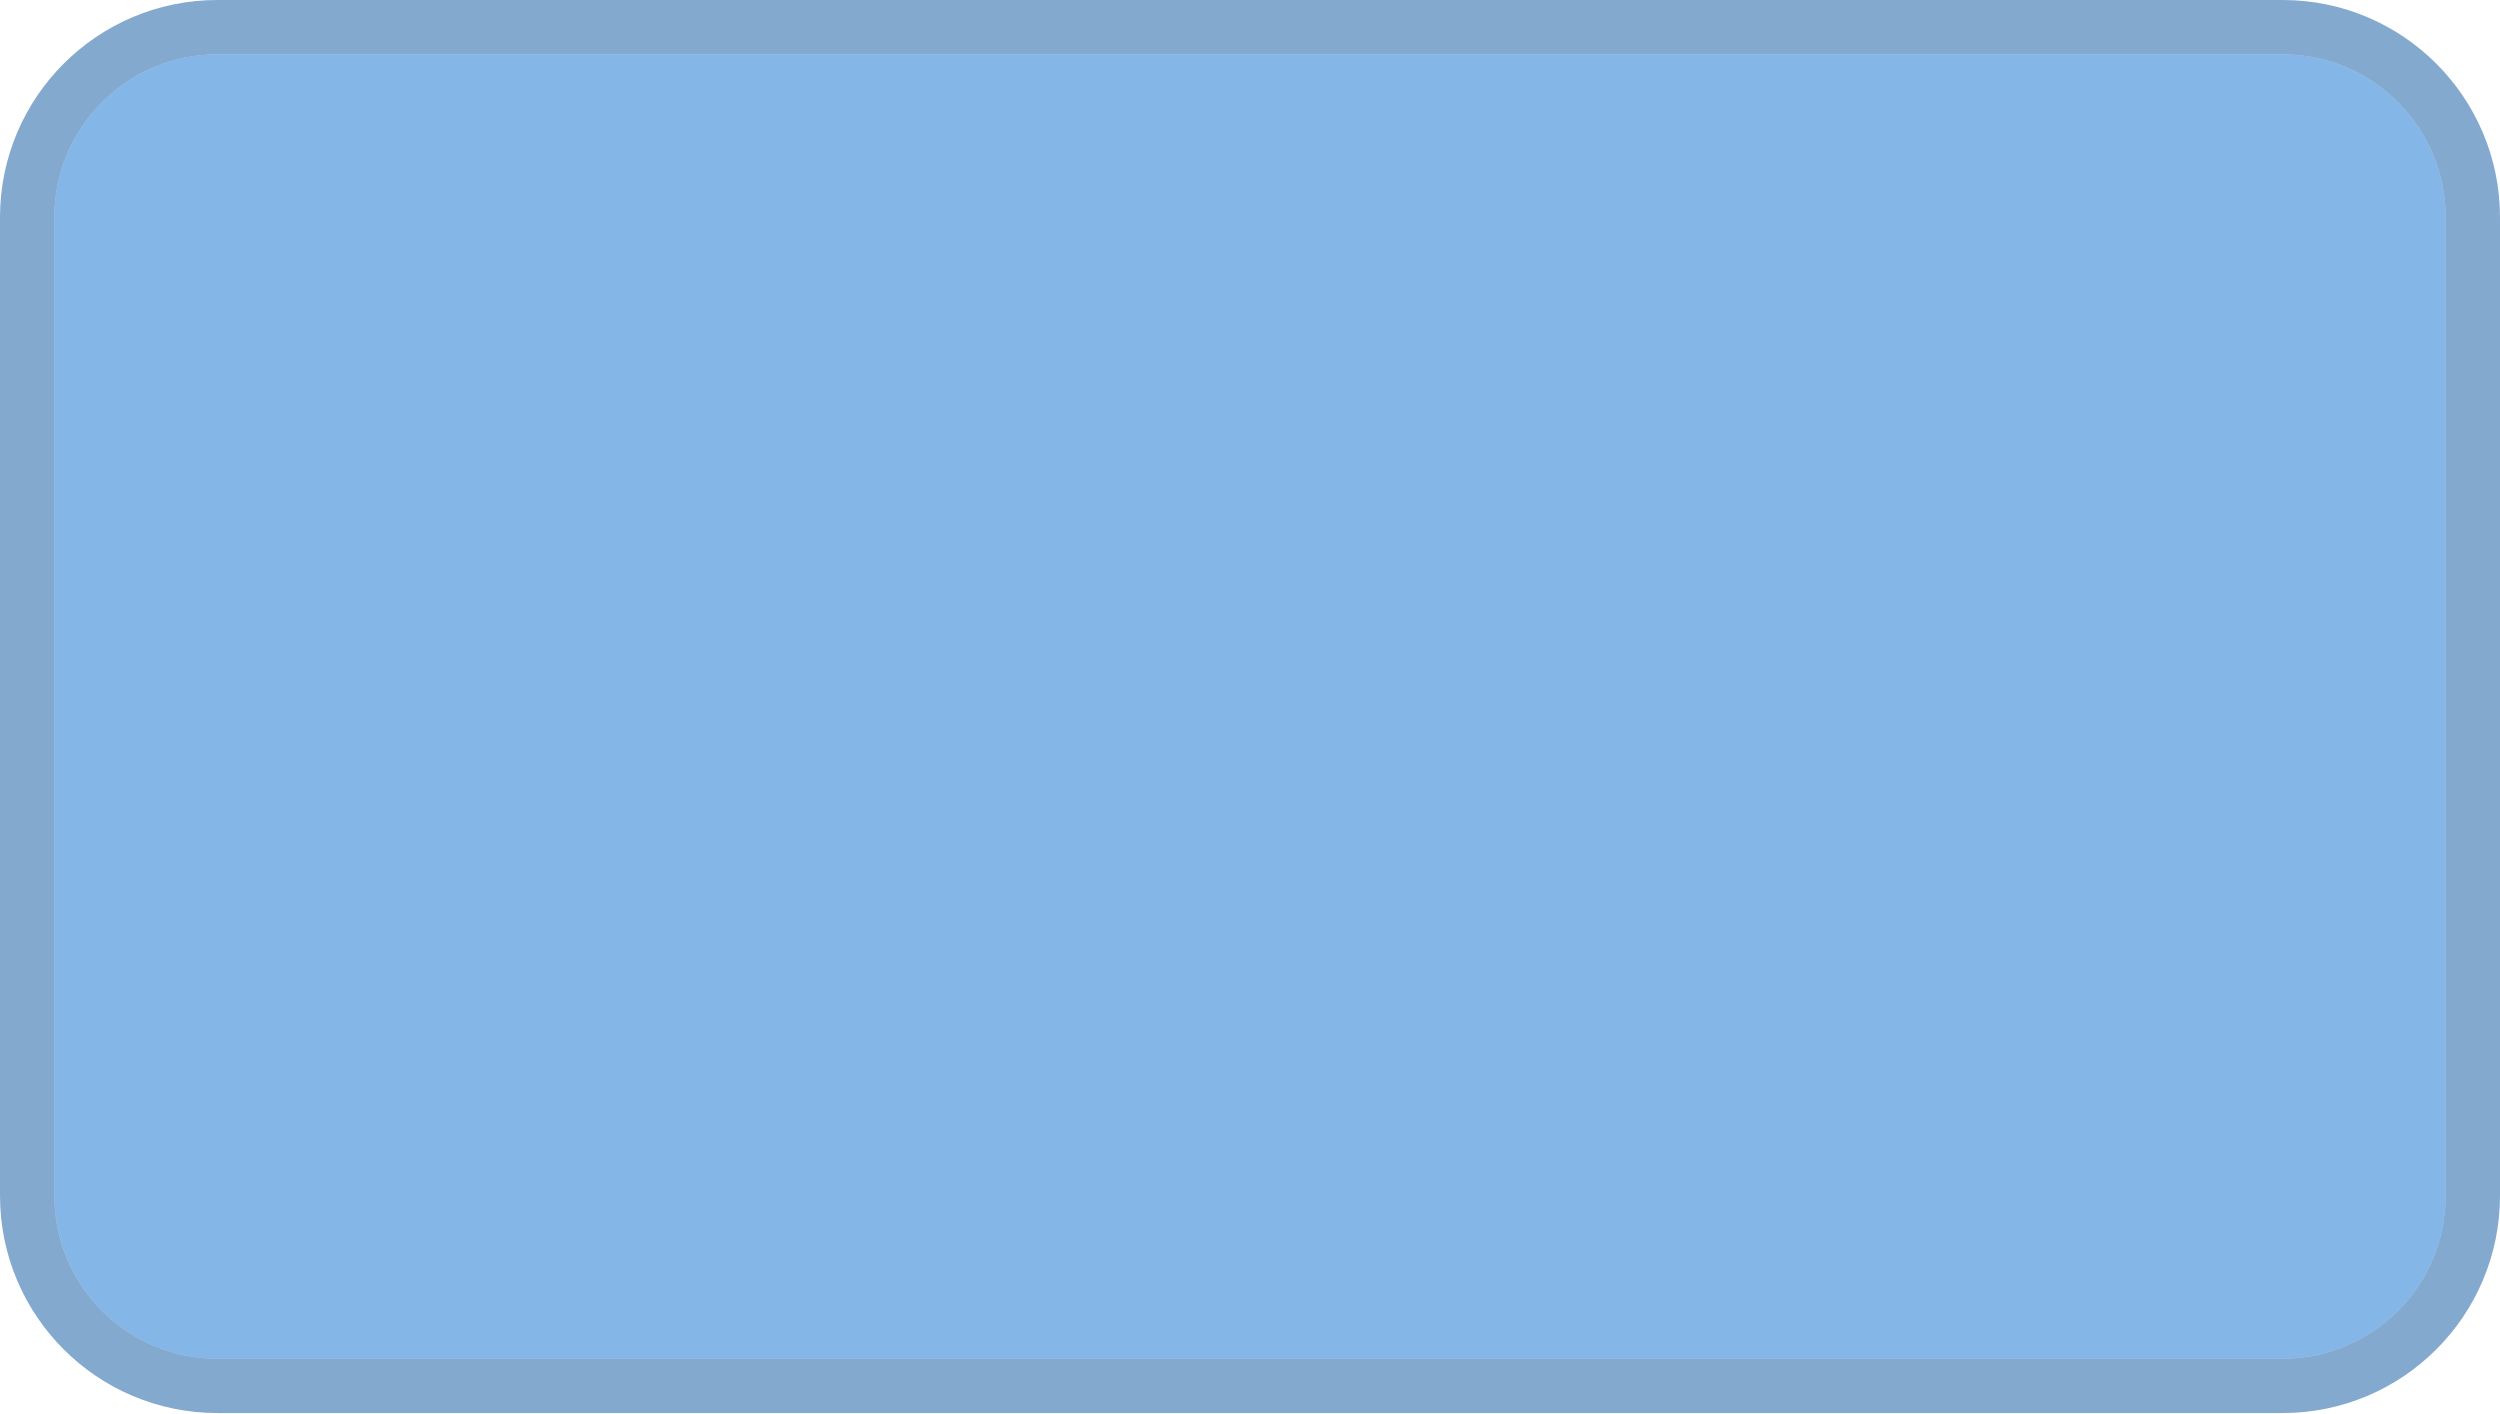
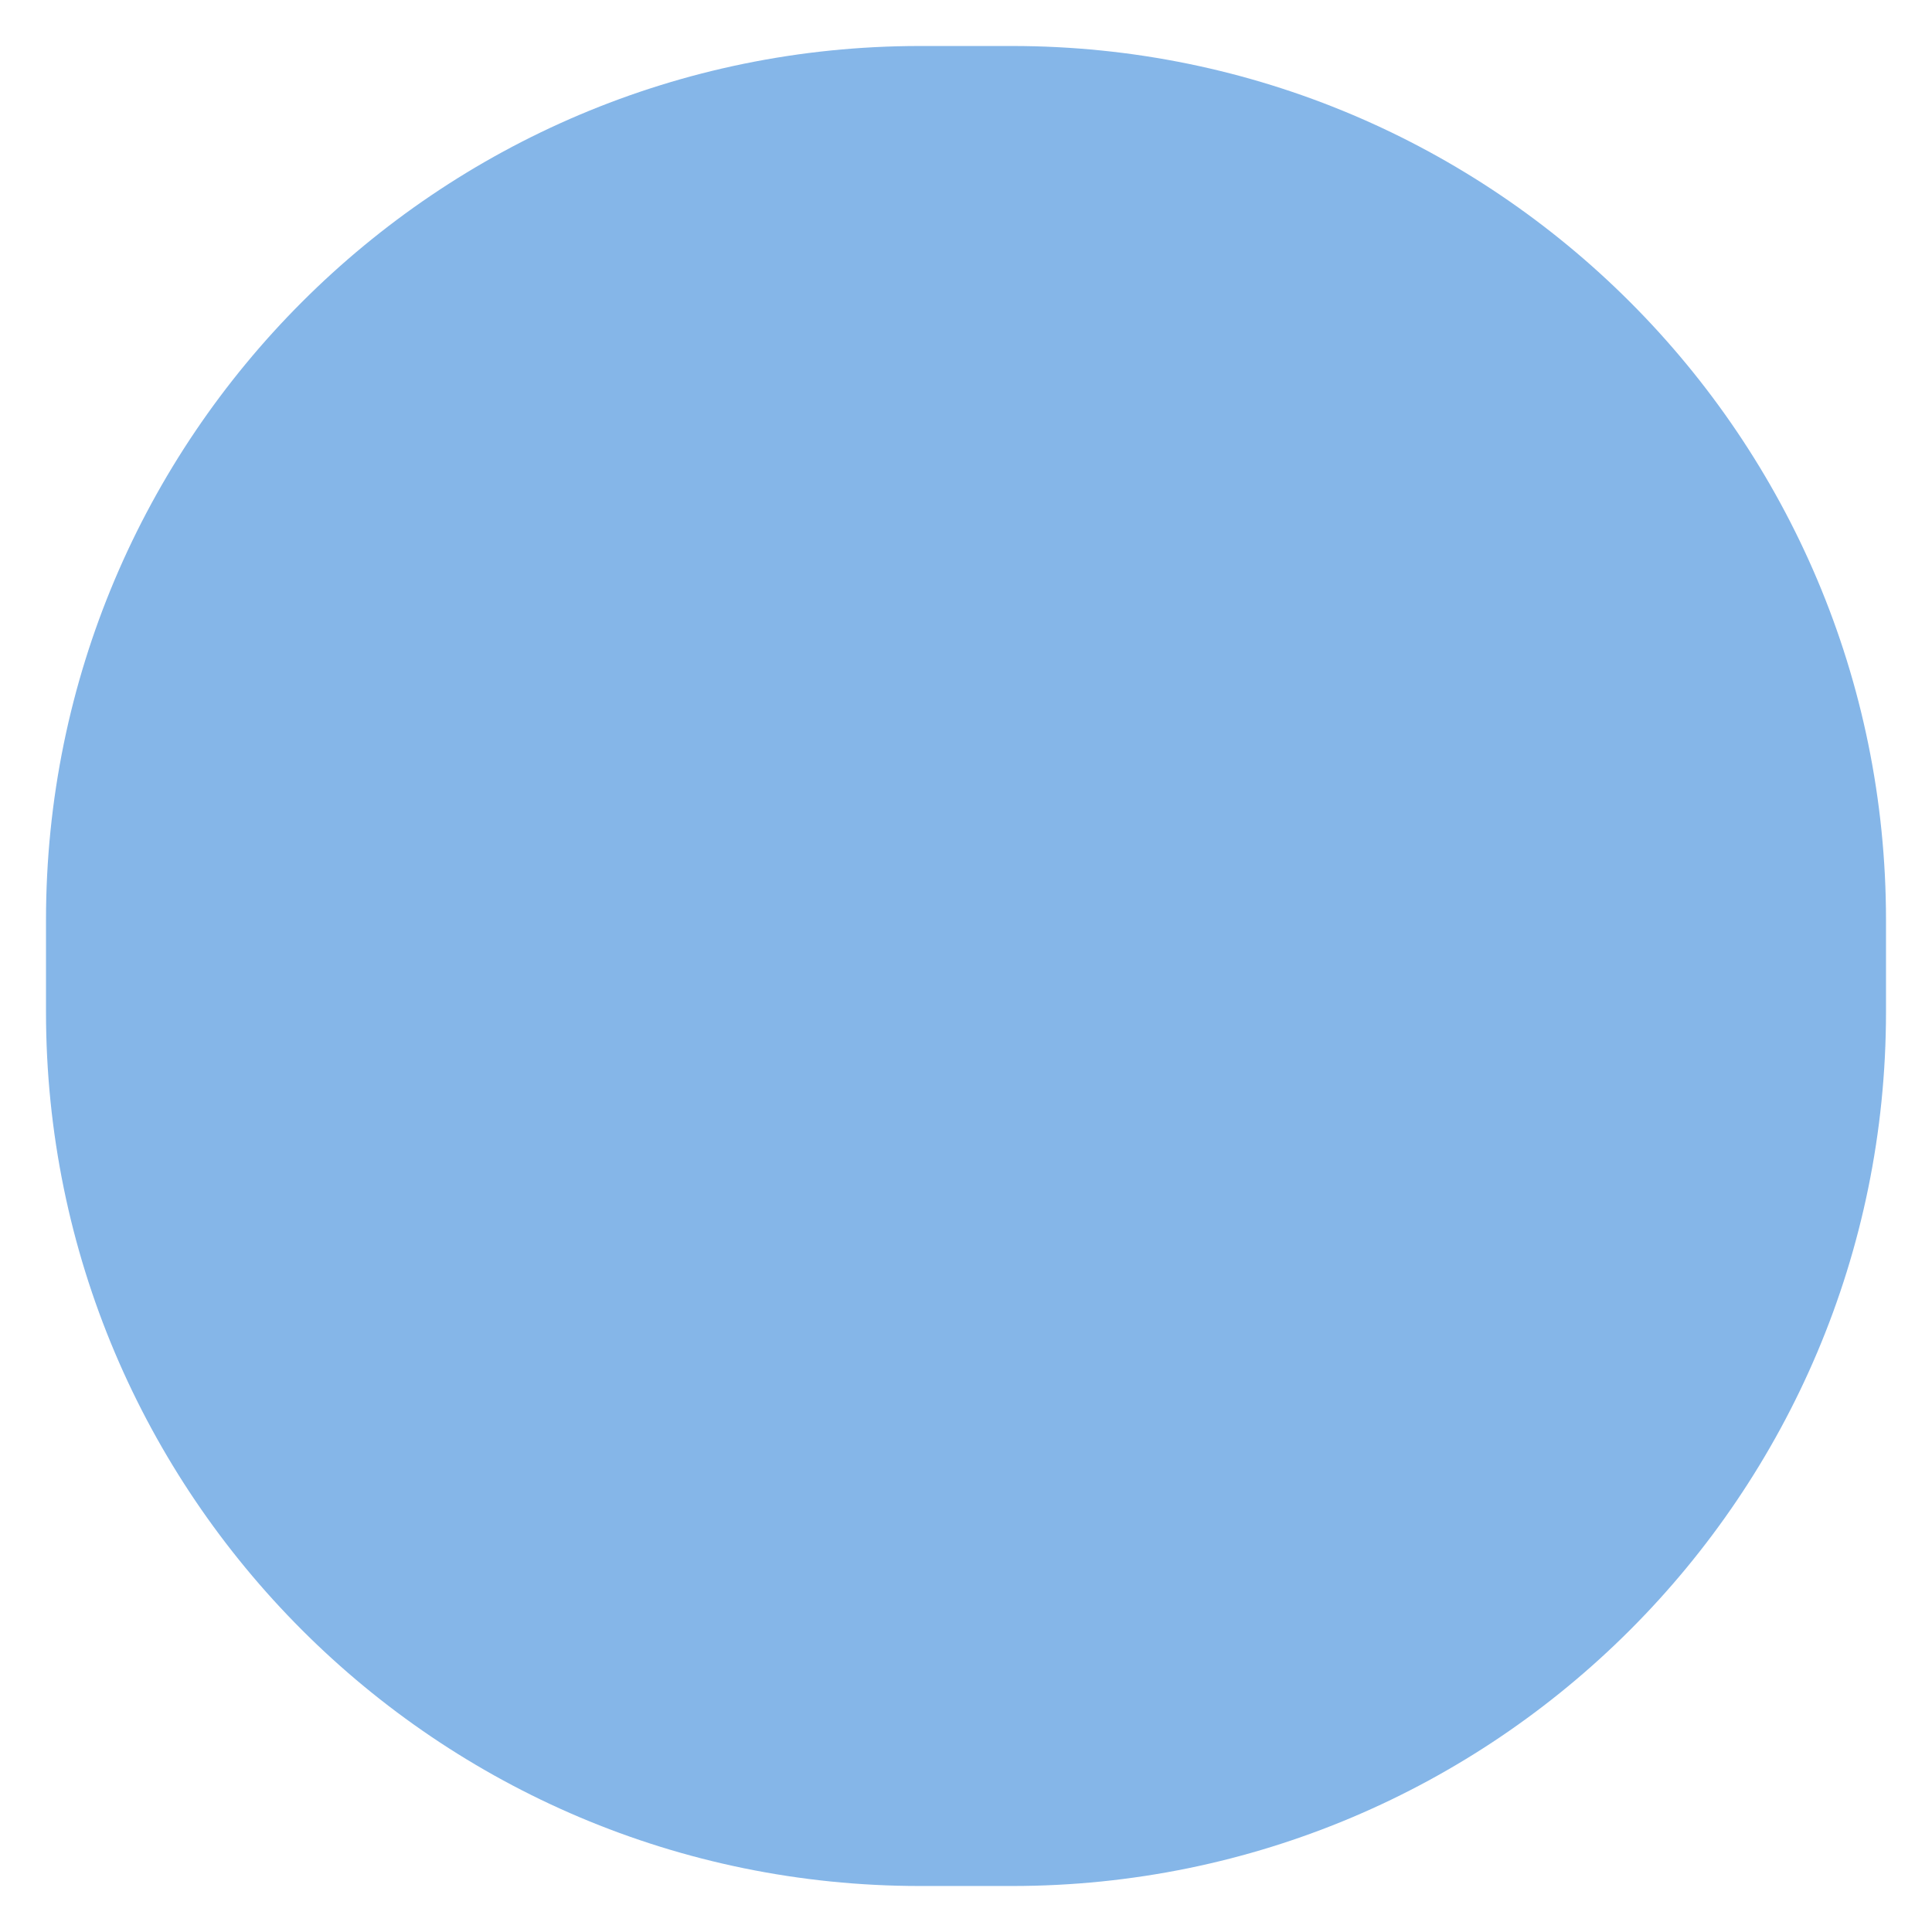
- <svg xmlns="http://www.w3.org/2000/svg" version="1.1" width="46px" height="26px">
-   <g transform="matrix(1 0 0 1 0 -48 )">
-     <path d="M 1 52  A 3 3 0 0 1 4 49 L 42 49  A 3 3 0 0 1 45 52 L 45 70  A 3 3 0 0 1 42 73 L 4 73  A 3 3 0 0 1 1 70 L 1 52  Z " fill-rule="nonzero" fill="#0a6ed1" stroke="none" fill-opacity="0.498" />
-     <path d="M 0.5 52  A 3.5 3.5 0 0 1 4 48.5 L 42 48.5  A 3.5 3.5 0 0 1 45.5 52 L 45.5 70  A 3.5 3.5 0 0 1 42 73.5 L 4 73.5  A 3.5 3.5 0 0 1 0.5 70 L 0.5 52  Z " stroke-width="1" stroke="#0854a0" fill="none" stroke-opacity="0.498" />
+ <svg xmlns="http://www.w3.org/2000/svg" version="1.1" width="42px" height="42px">
+   <g transform="matrix(1 0 0 1 -24 -668 )">
+     <path d="M 25 688  A 19 19 0 0 1 44 669 L 46 669  A 19 19 0 0 1 65 688 L 65 690  A 19 19 0 0 1 46 709 L 44 709  A 19 19 0 0 1 25 690 L 25 688  Z " fill-rule="nonzero" fill="#0a6ed1" stroke="none" fill-opacity="0.498" />
  </g>
</svg>
